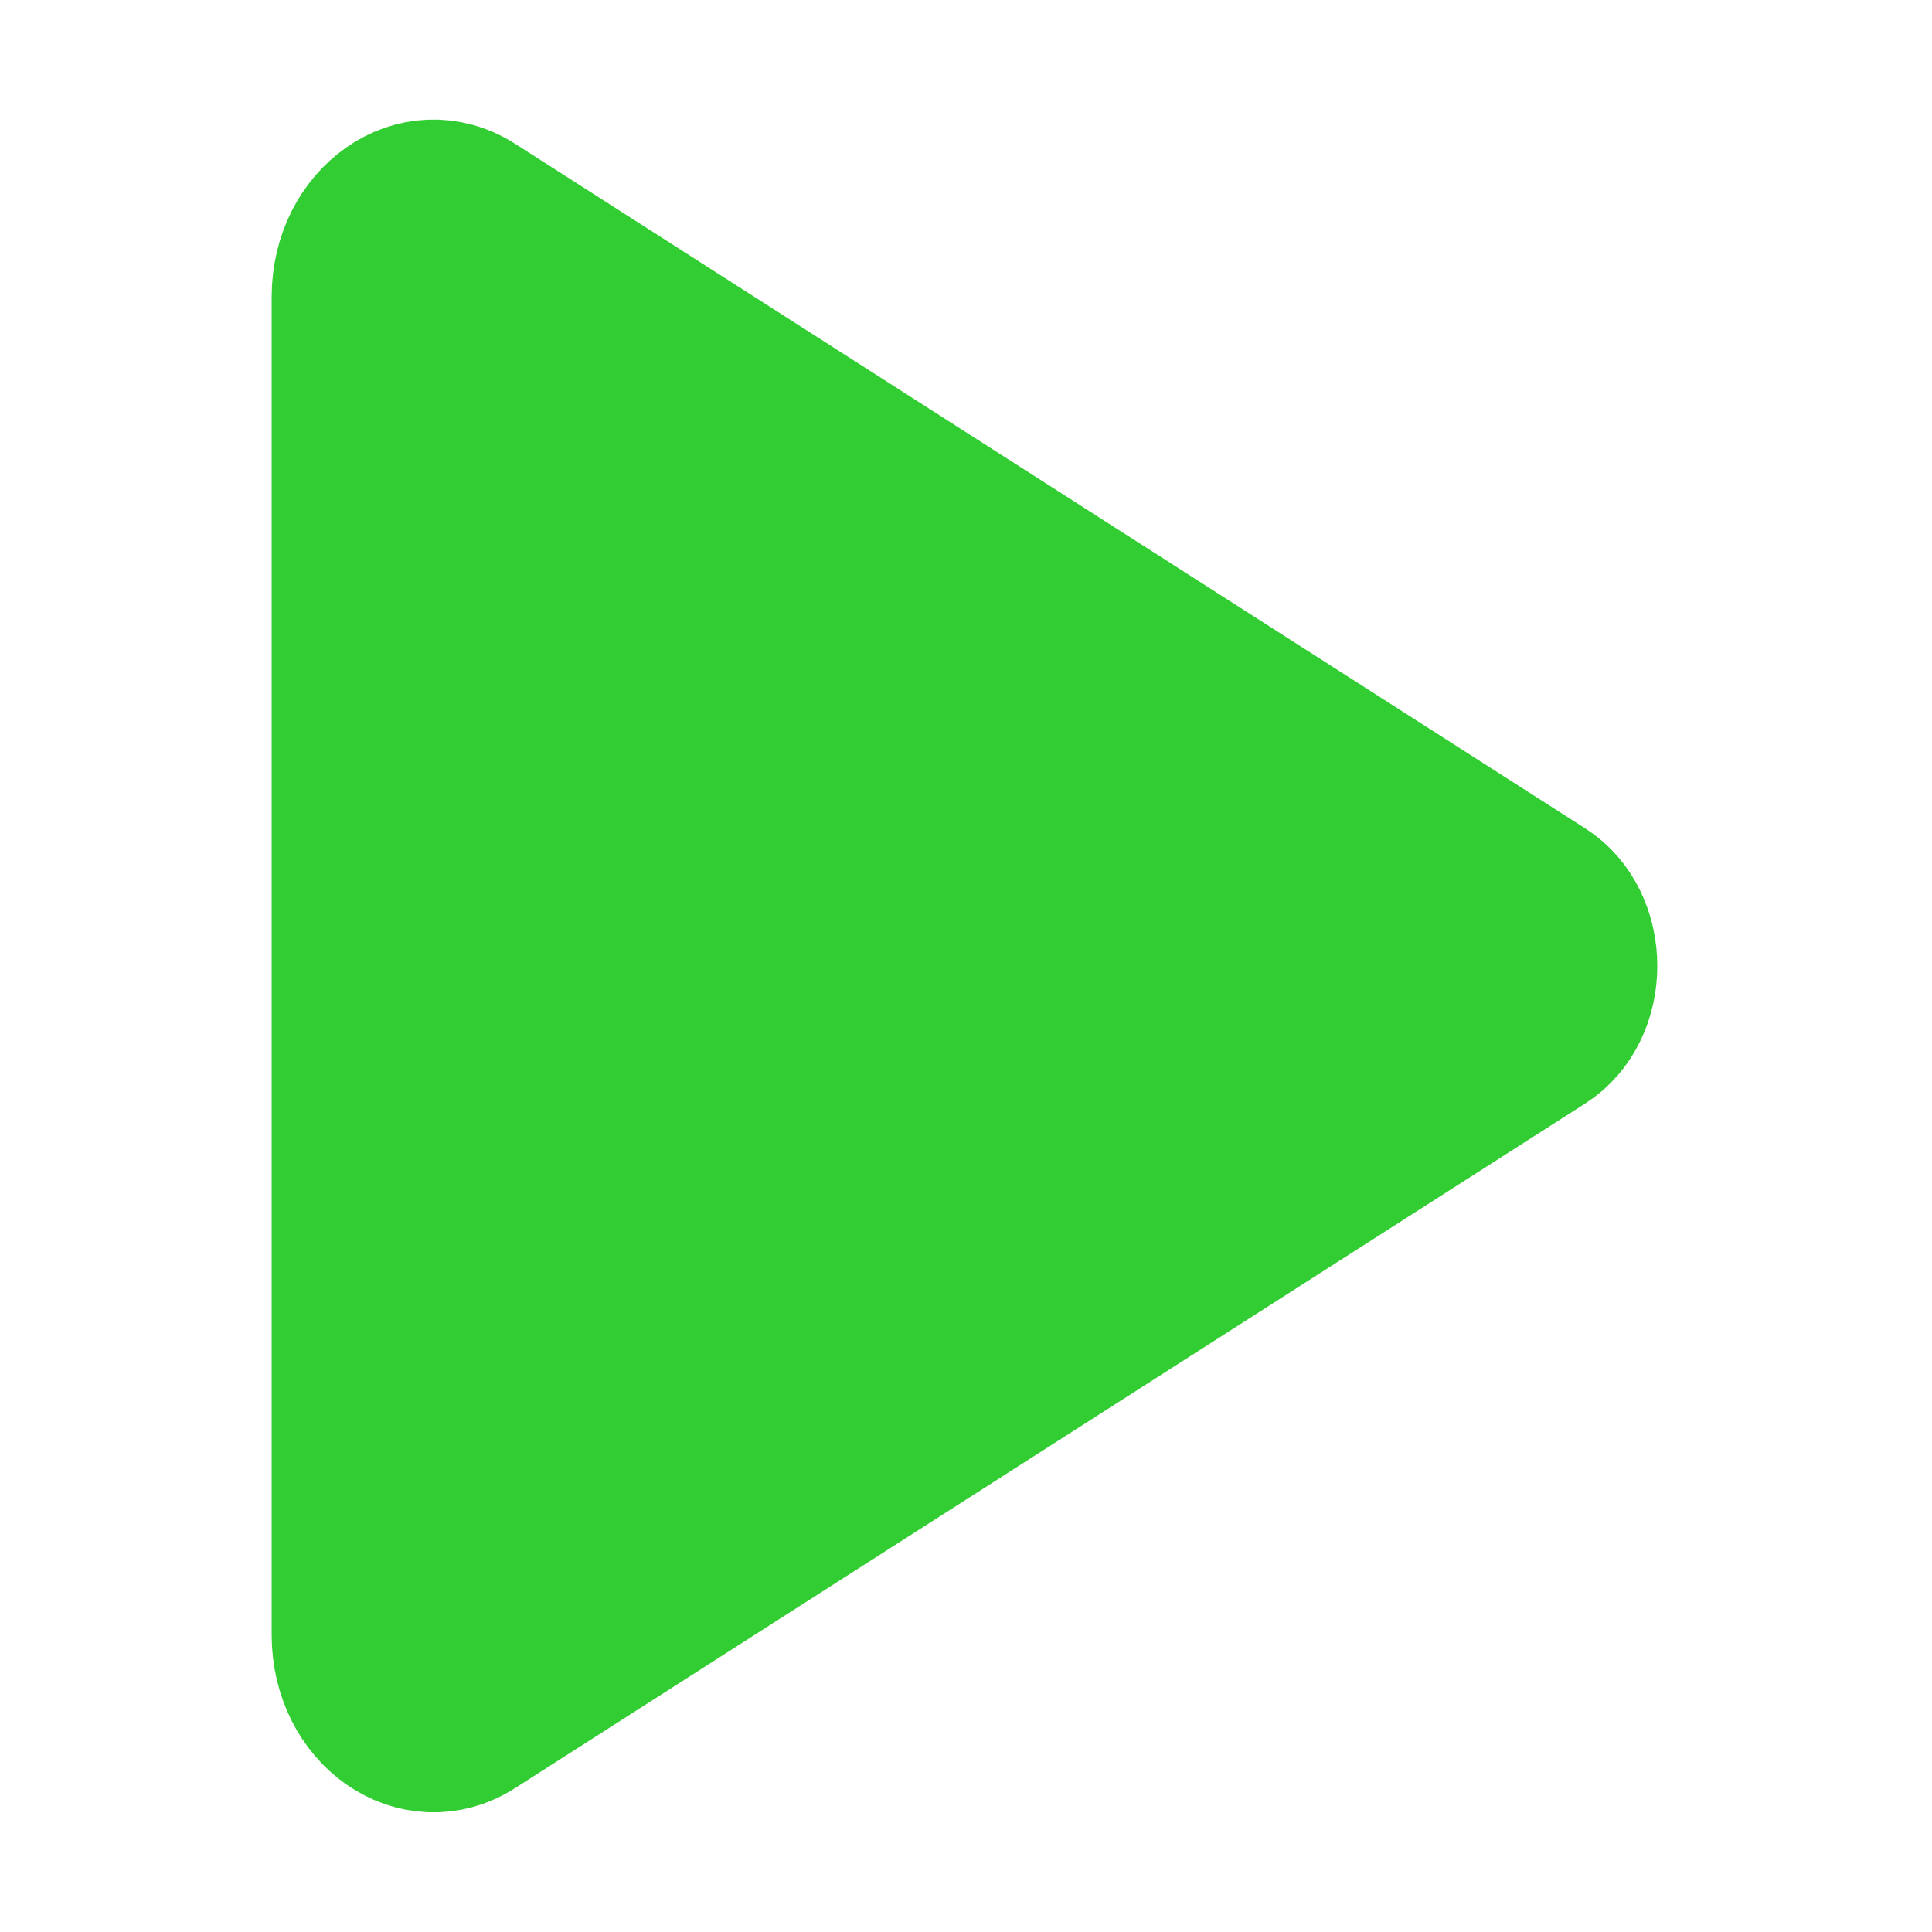
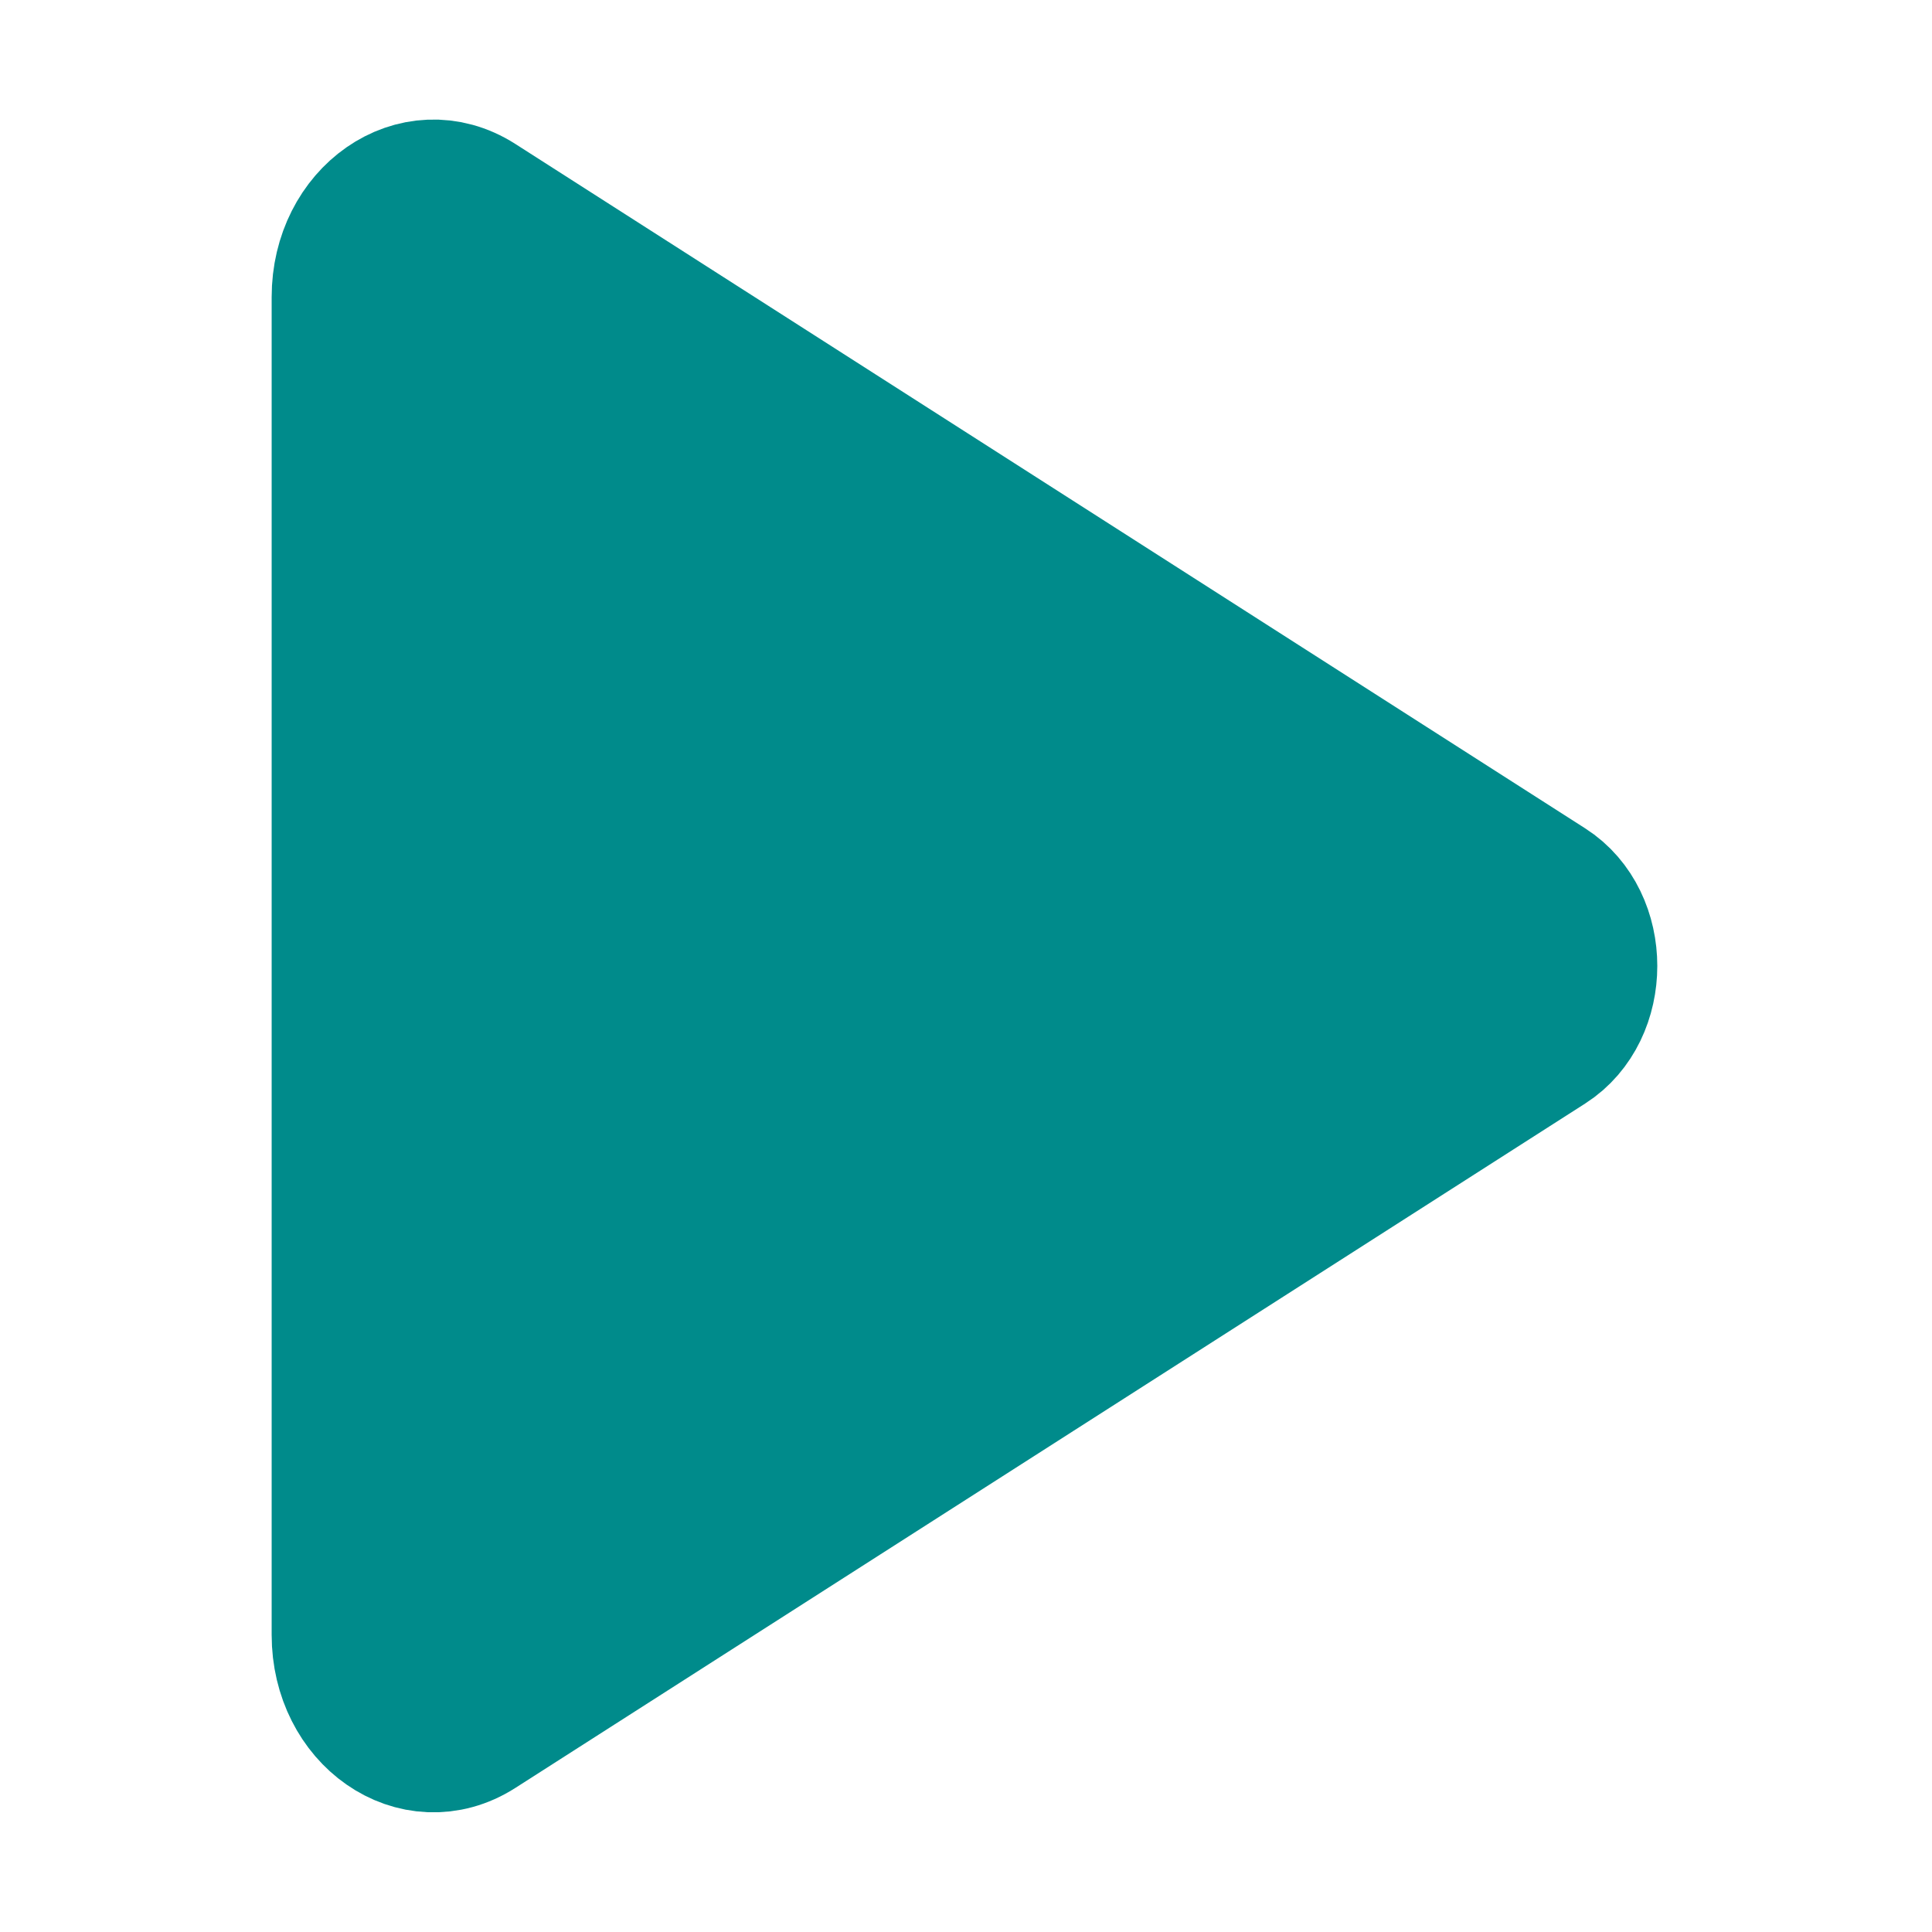
<svg xmlns="http://www.w3.org/2000/svg" height="32" viewBox="0 0 32 32" width="32">
-   <path d="m5.682 4.922v22.156c0 1.332 1.215 2.179 2.216 1.54l17.72-11.336c.866-.554.866-2.012 0-2.566l-17.72-11.336c-1.001-.639-2.216.208-2.216 1.54z" fill="#32cd32" stroke="#32cd32" stroke-miterlimit="10" stroke-width="2.365" />
+   <path d="m5.682 4.922v22.156c0 1.332 1.215 2.179 2.216 1.54l17.72-11.336c.866-.554.866-2.012 0-2.566l-17.72-11.336c-1.001-.639-2.216.208-2.216 1.54z" fill="#008b8b" stroke="#008b8b" stroke-miterlimit="10" stroke-width="2.365" />
</svg>
